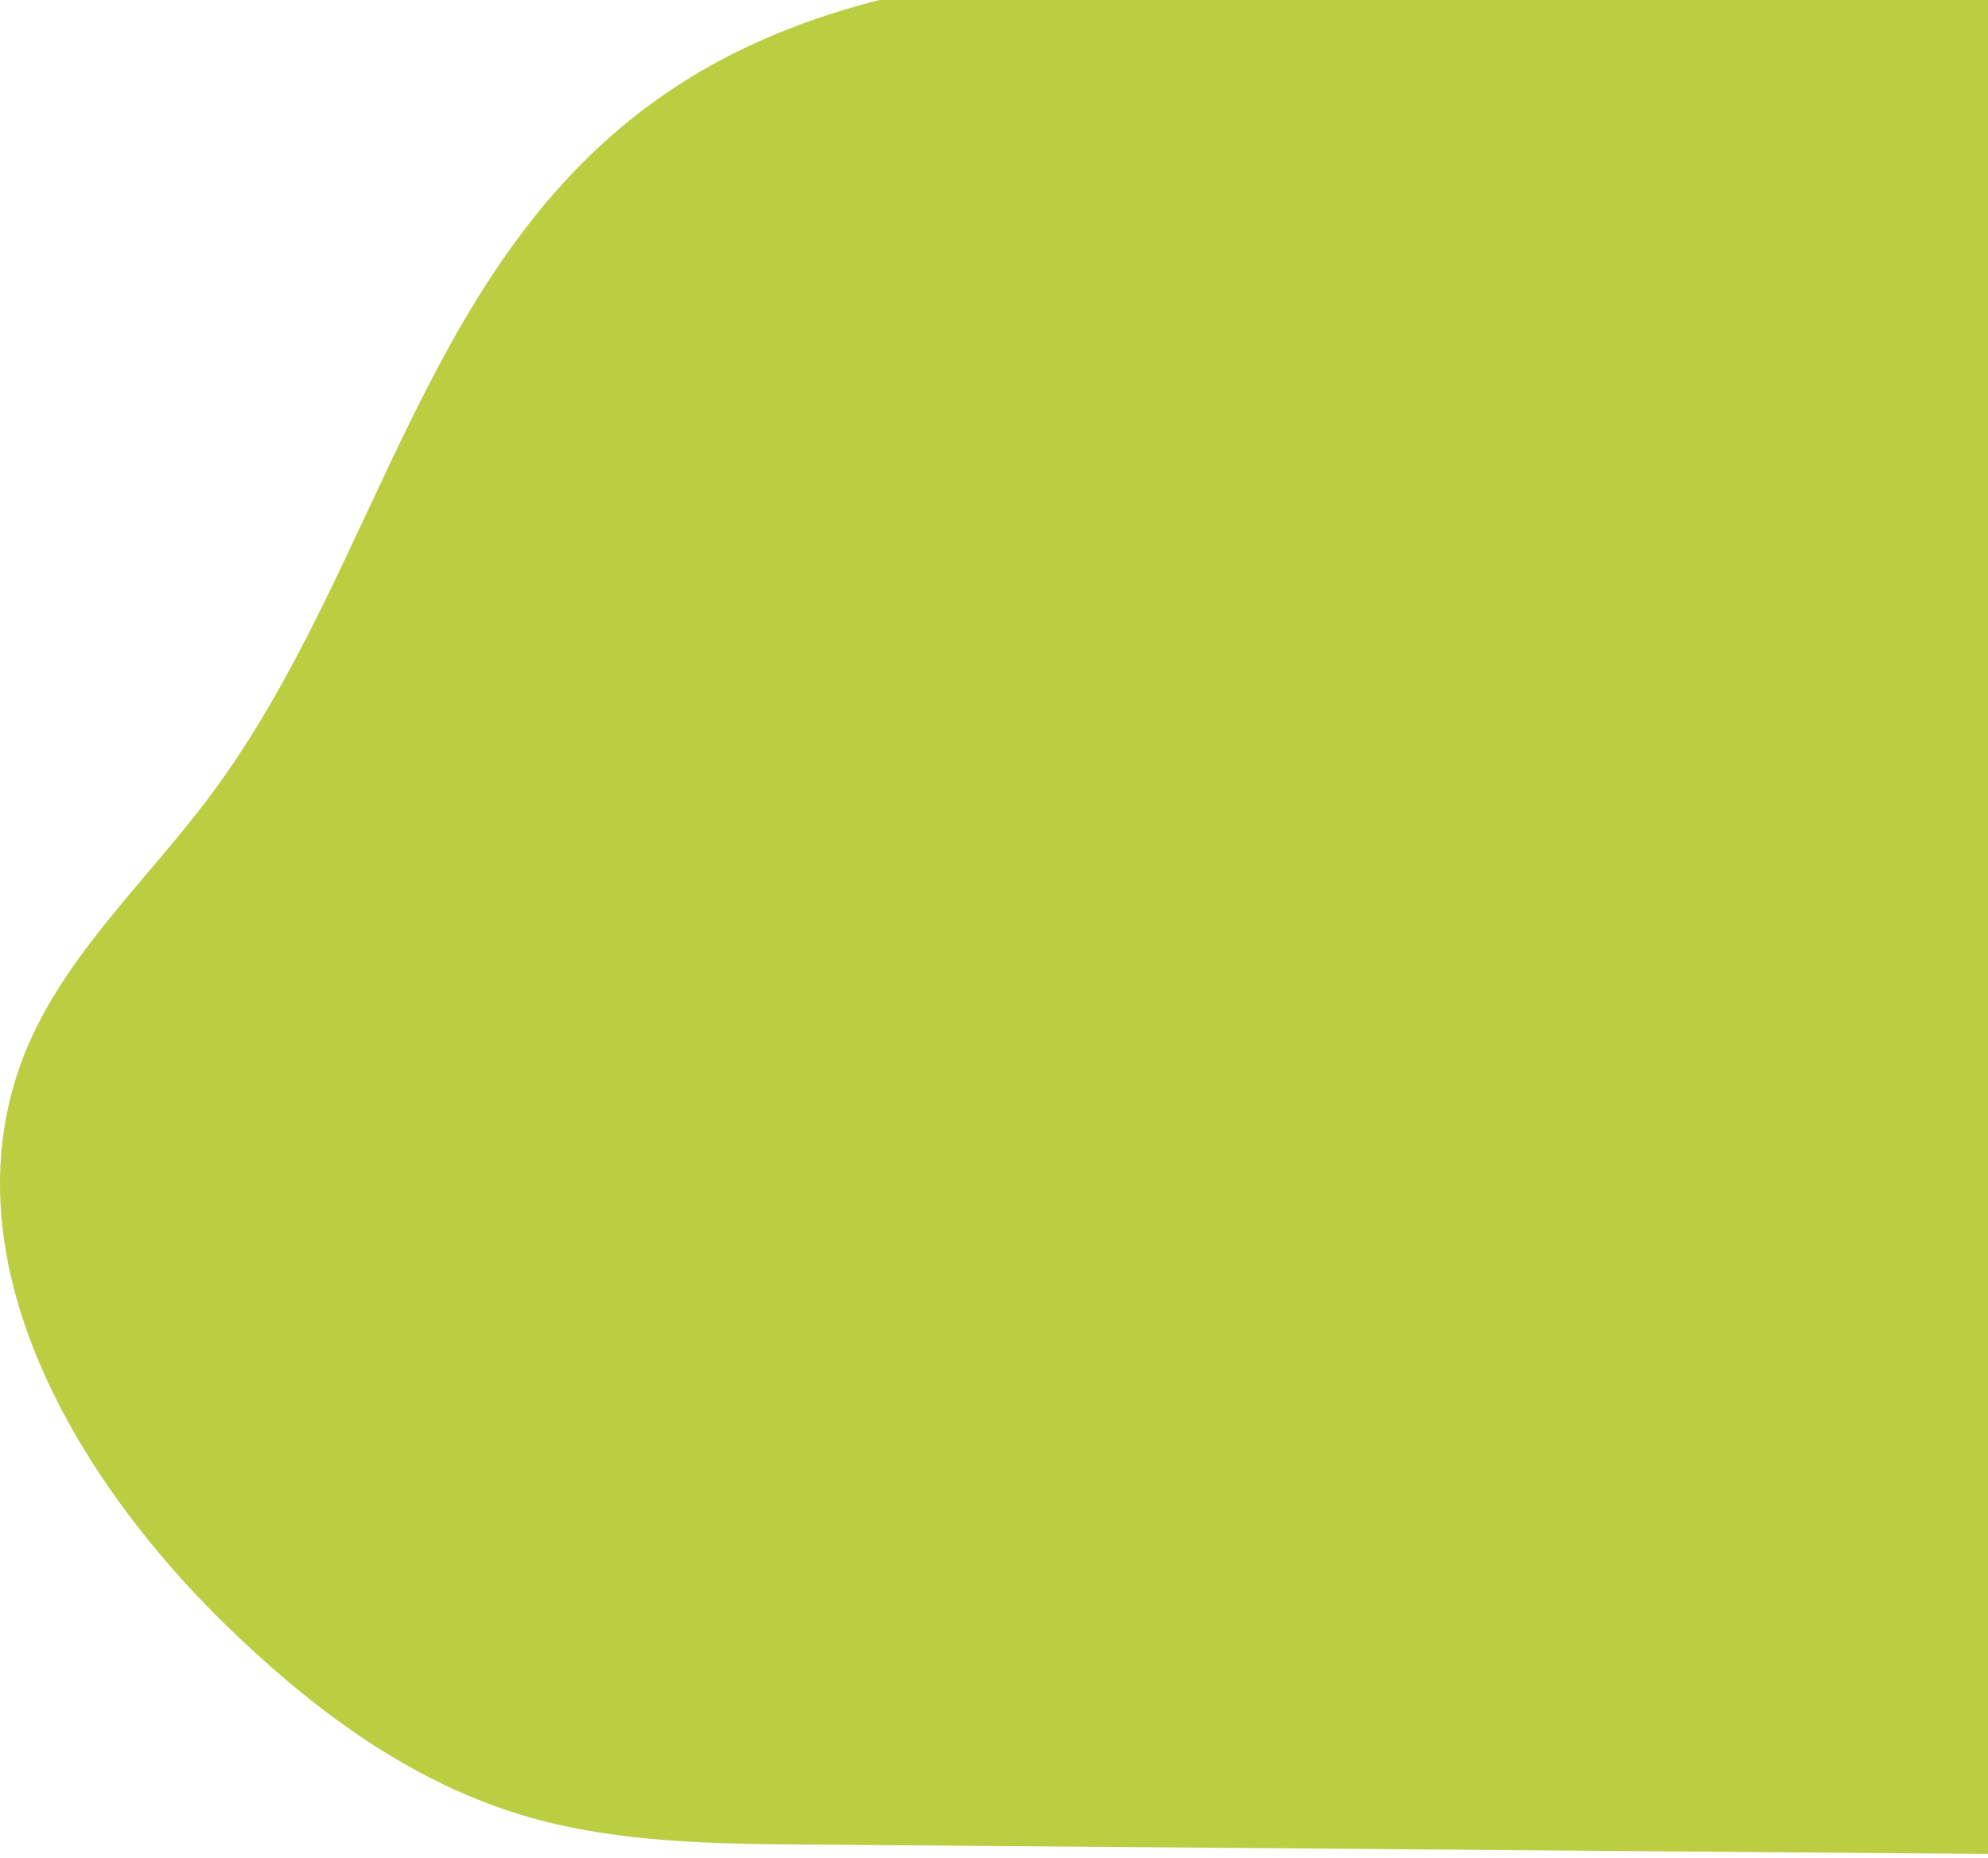
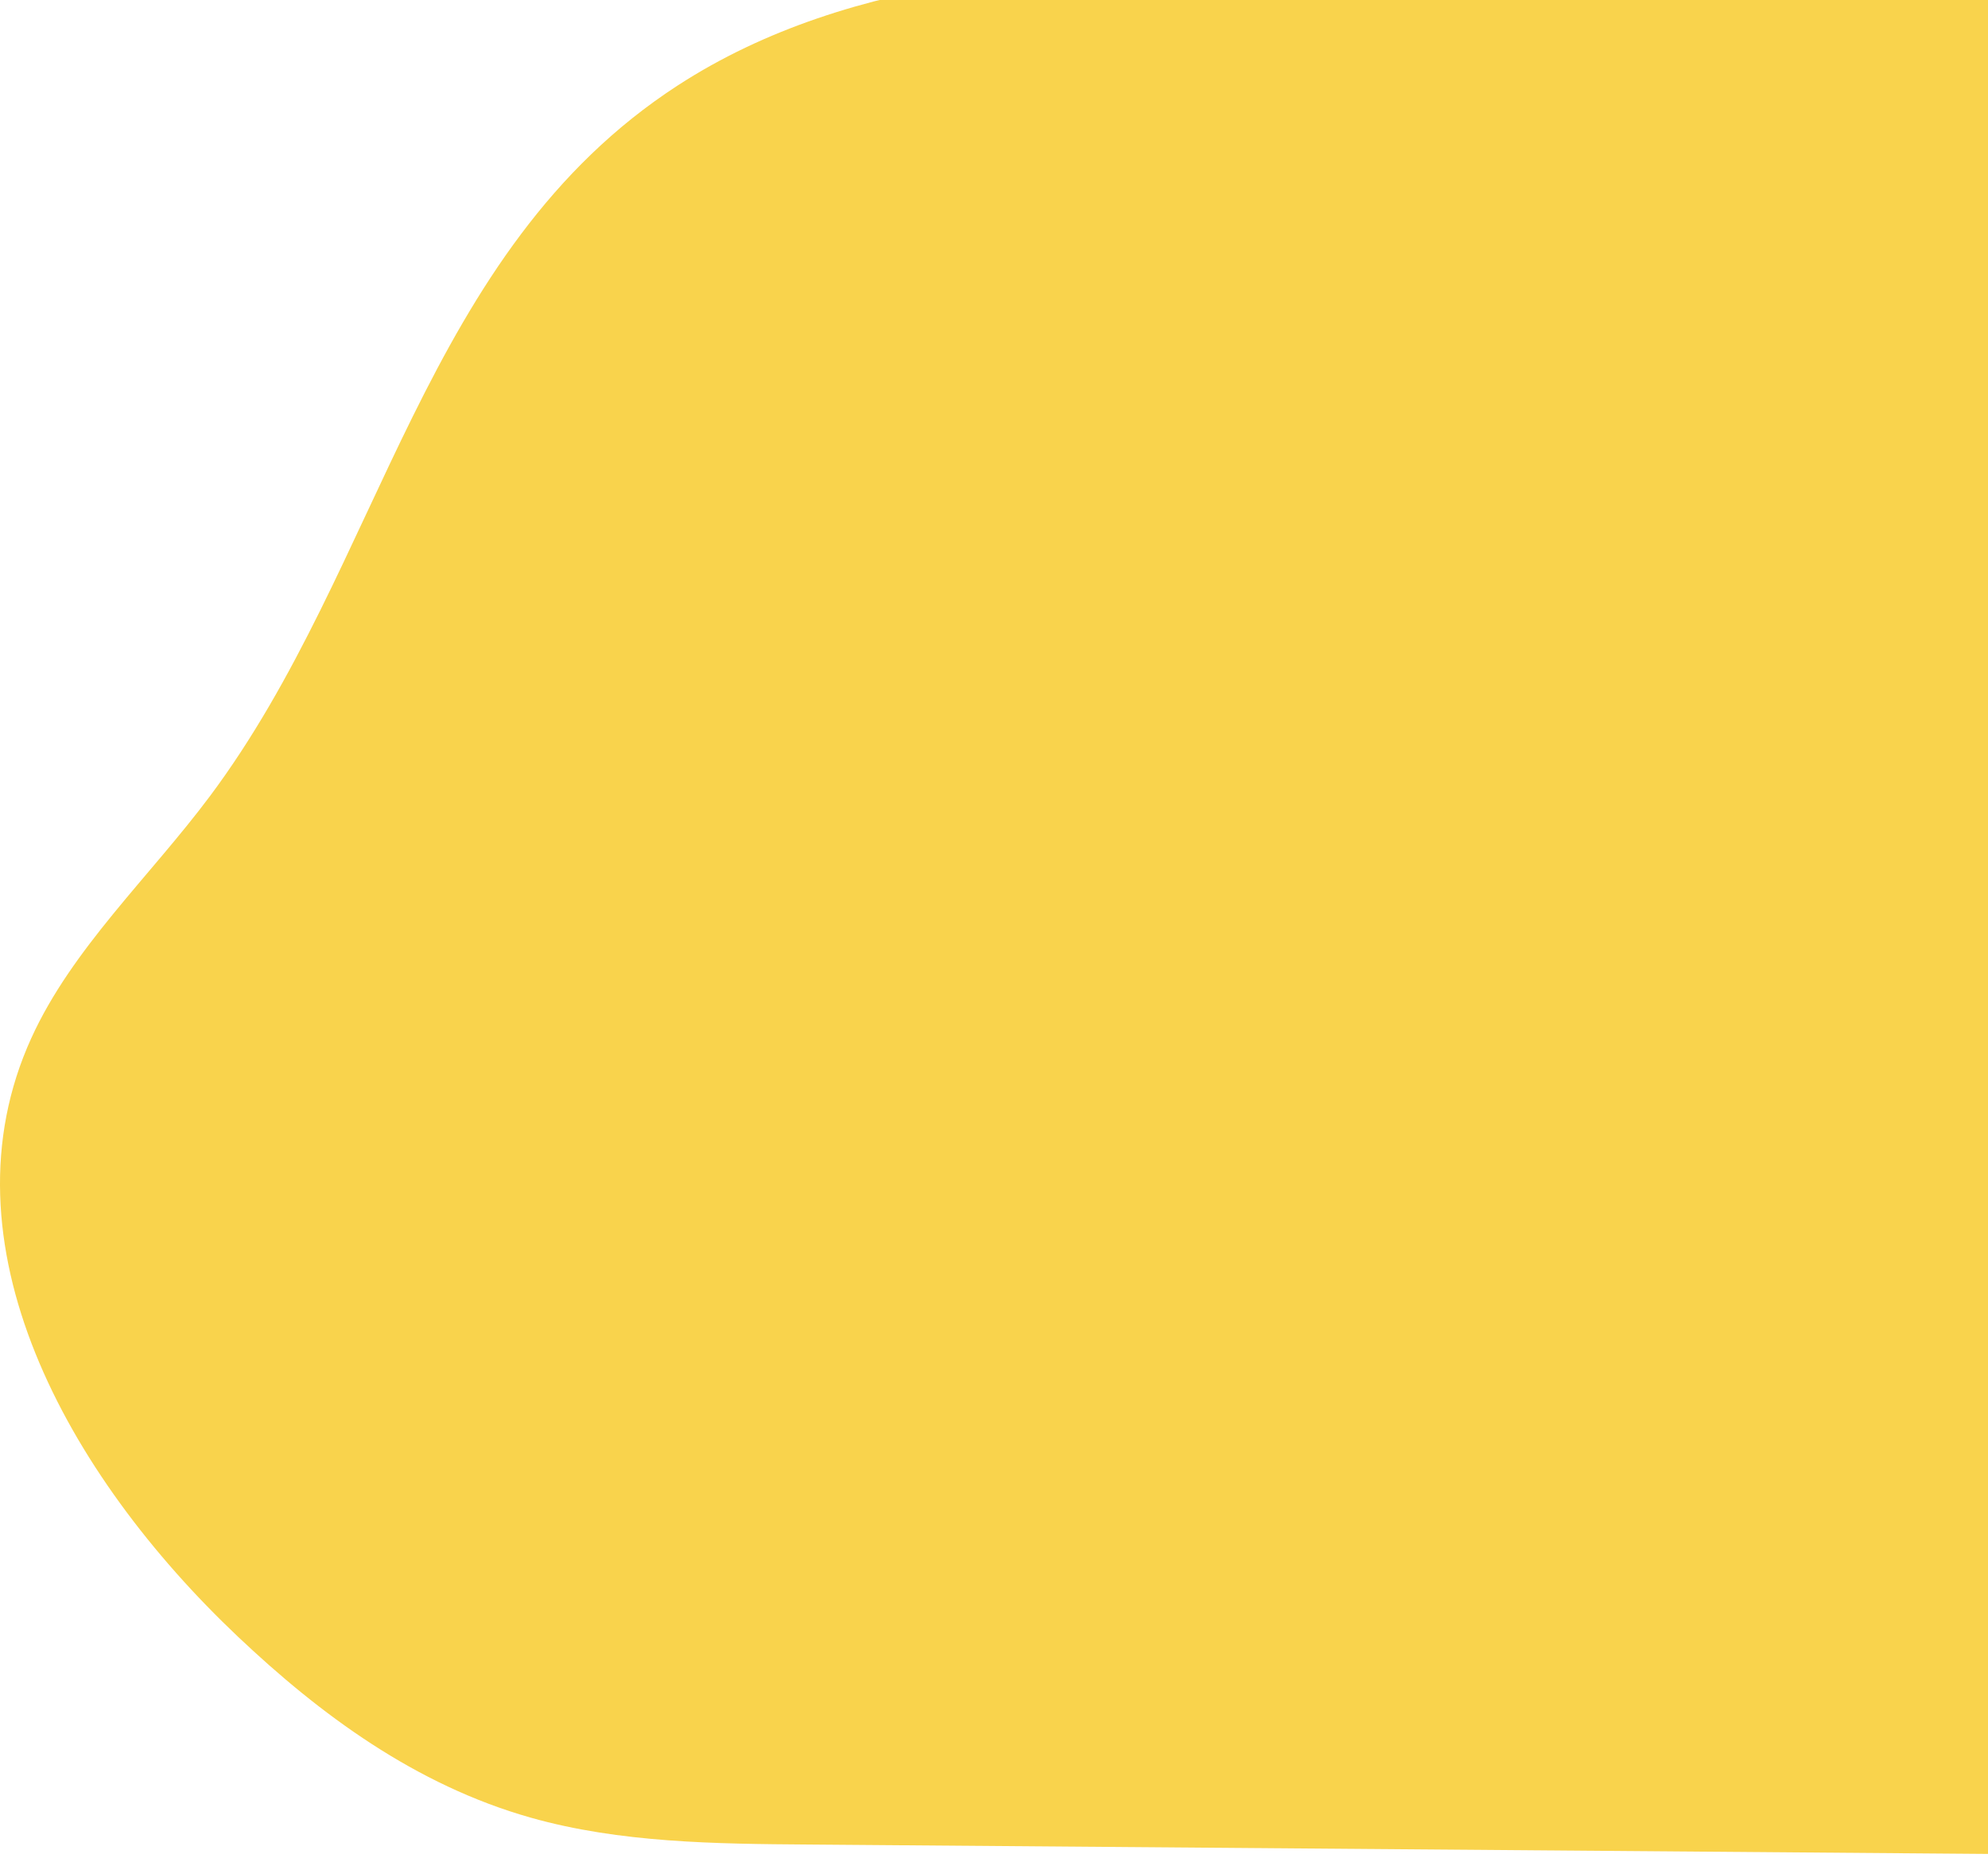
<svg xmlns="http://www.w3.org/2000/svg" width="934" height="873" viewBox="0 0 934 873" fill="none">
-   <path d="M318.337 40.205C198.401 118.129 179.815 265.479 98.587 374.184C70.311 412.009 33.774 445.862 14.712 487.824C-29.053 583.873 31.18 692.823 111.799 769.109C150.241 805.501 195.144 838.842 249.473 854.181C291.252 865.977 336.049 866.469 380.025 866.776L1150.47 872.92C1236.49 873.595 1332.07 871.158 1393.92 819.673C1436.54 784.223 1453.86 732.451 1468.55 683.034C1486.61 622.313 1502.97 556.369 1474.88 498.535C1442.79 432.366 1361.64 394.868 1311.23 337.771C1229.42 245.266 1231.3 105.35 1127.12 31.501C1078.48 -2.966 1014.31 -16.482 951.771 -23.241C833.874 -35.999 722.199 -11.915 606.42 -15.274C507.454 -18.141 400.438 -13.144 318.337 40.205Z" fill="#BBCD41" />
+   <path d="M318.337 40.205C198.401 118.129 179.815 265.479 98.587 374.184C70.311 412.009 33.774 445.862 14.712 487.824C-29.053 583.873 31.18 692.823 111.799 769.109C150.241 805.501 195.144 838.842 249.473 854.181C291.252 865.977 336.049 866.469 380.025 866.776L1150.47 872.92C1236.49 873.595 1332.07 871.158 1393.92 819.673C1436.54 784.223 1453.86 732.451 1468.55 683.034C1486.61 622.313 1502.97 556.369 1474.88 498.535C1442.79 432.366 1361.64 394.868 1311.23 337.771C1229.42 245.266 1231.3 105.35 1127.12 31.501C1078.48 -2.966 1014.31 -16.482 951.771 -23.241C833.874 -35.999 722.199 -11.915 606.42 -15.274C507.454 -18.141 400.438 -13.144 318.337 40.205Z" fill="#F9D34C" />
</svg>
